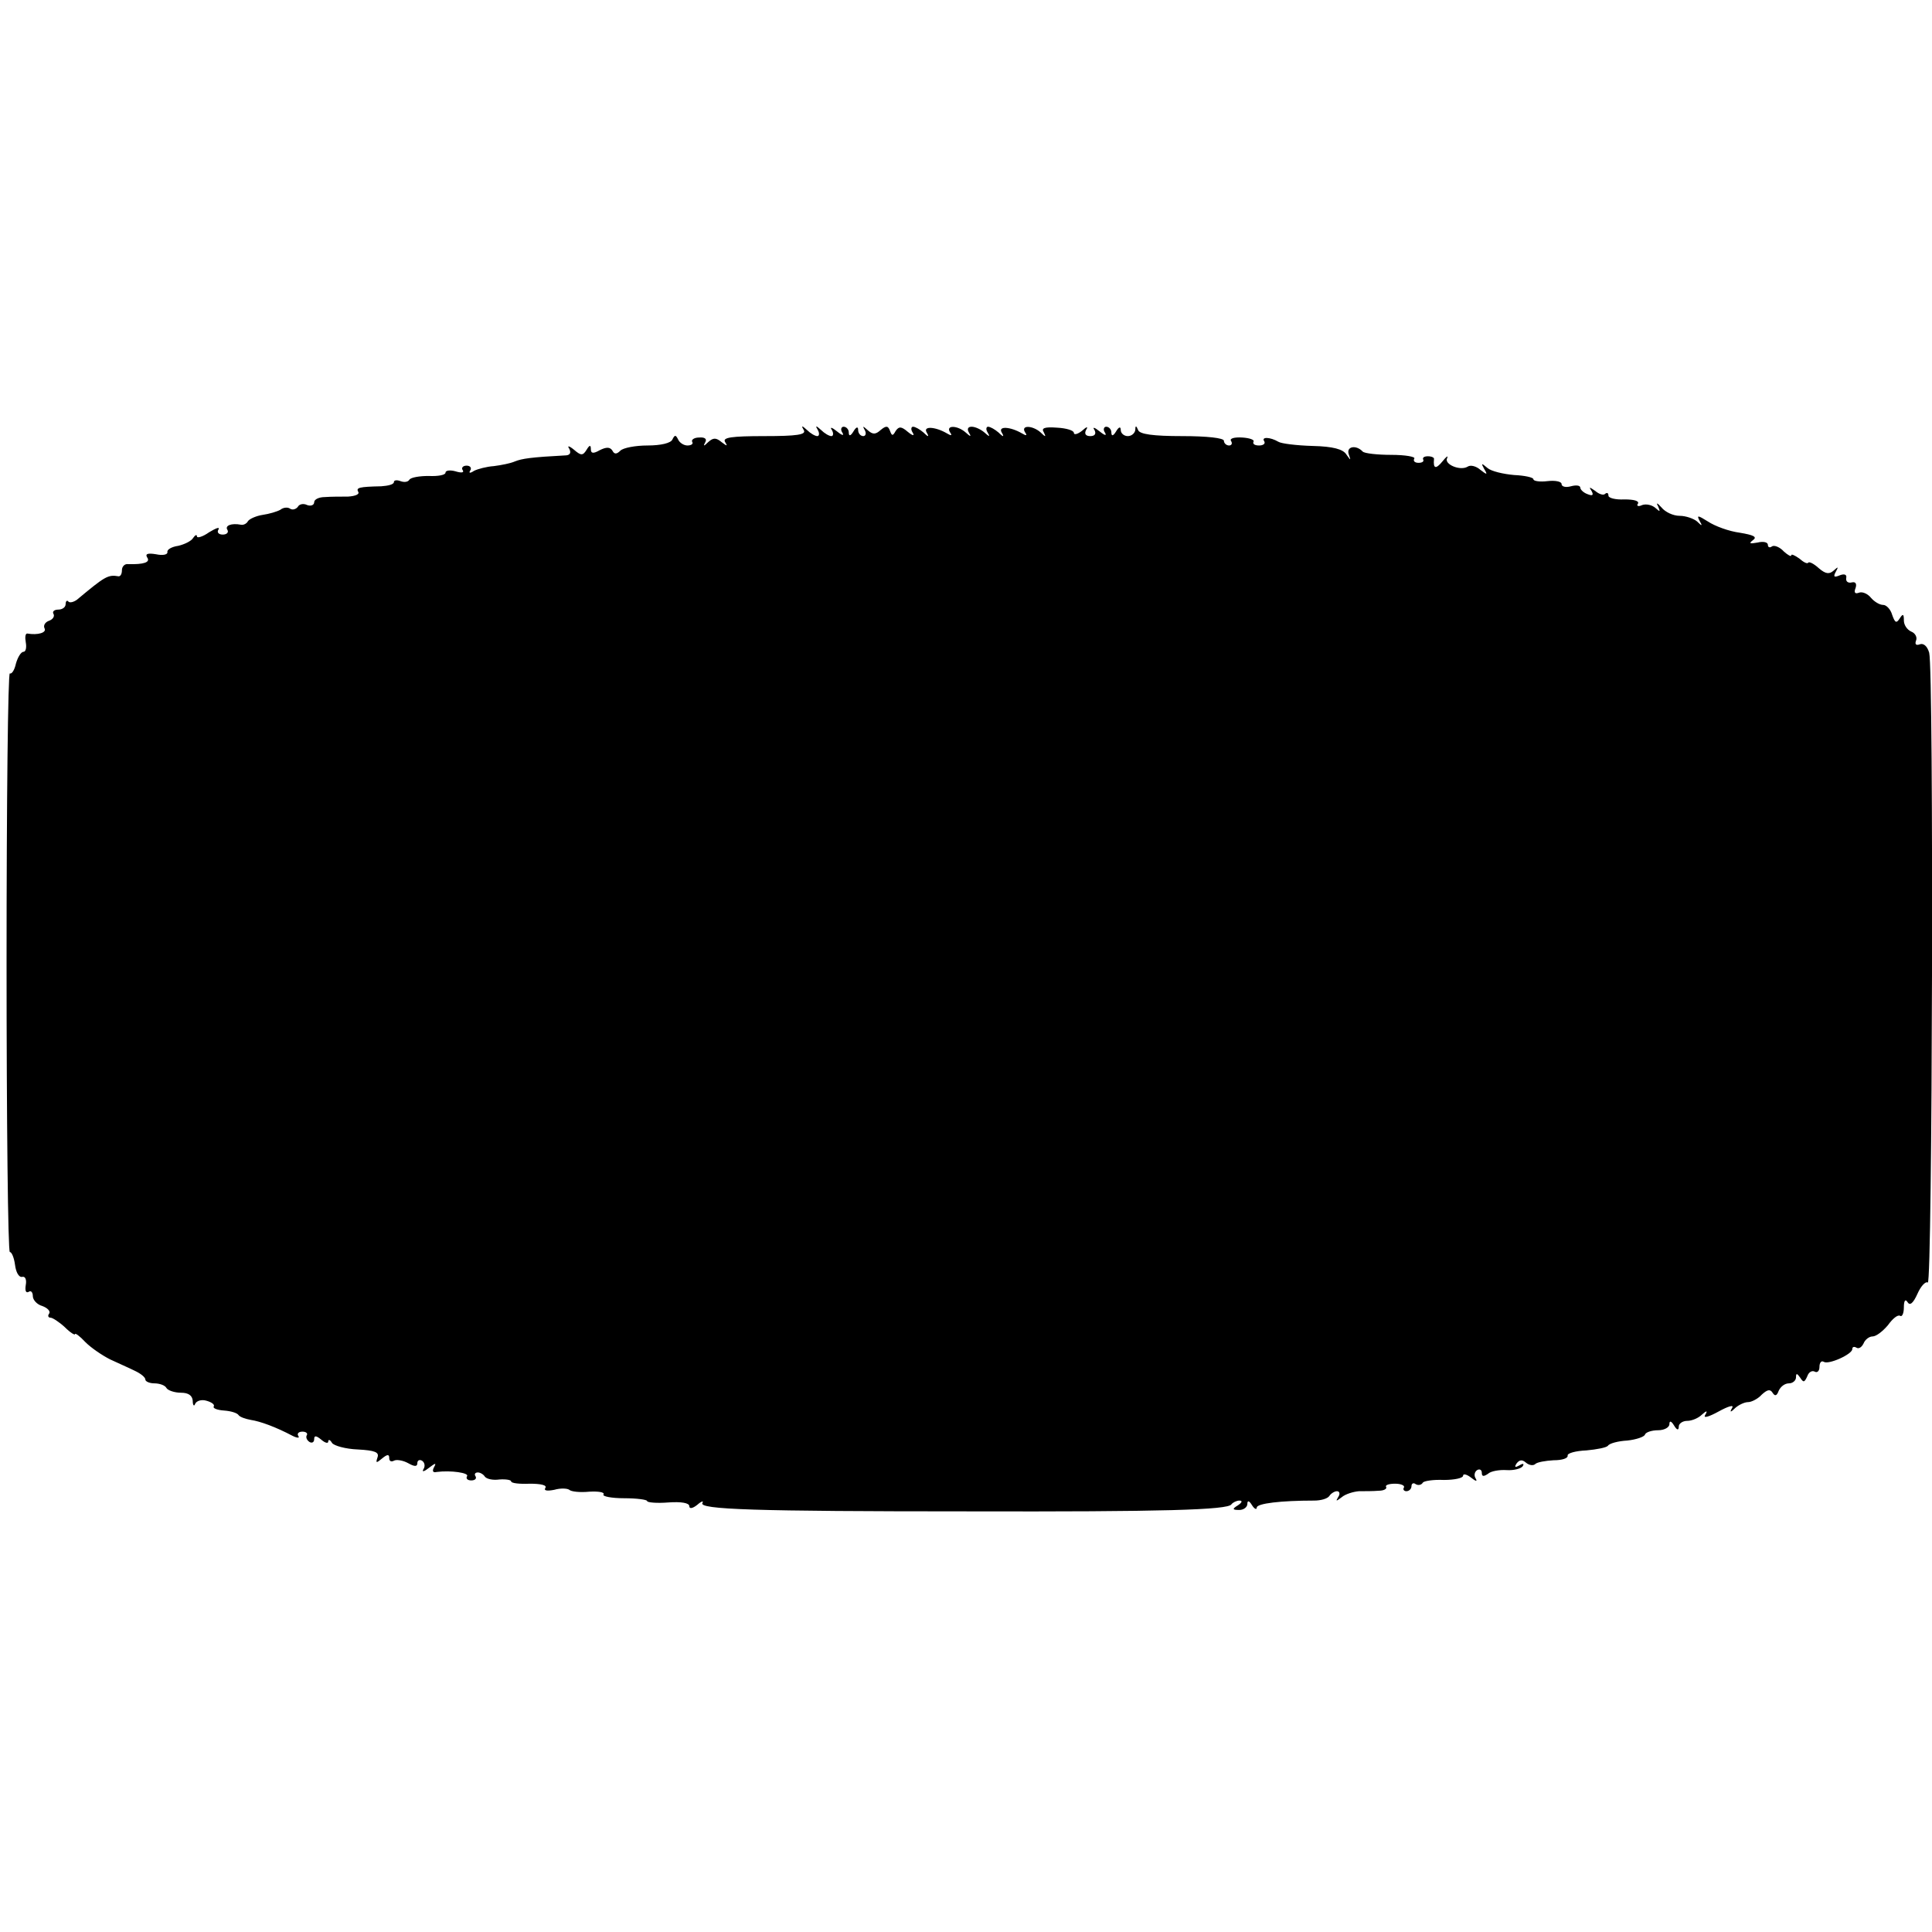
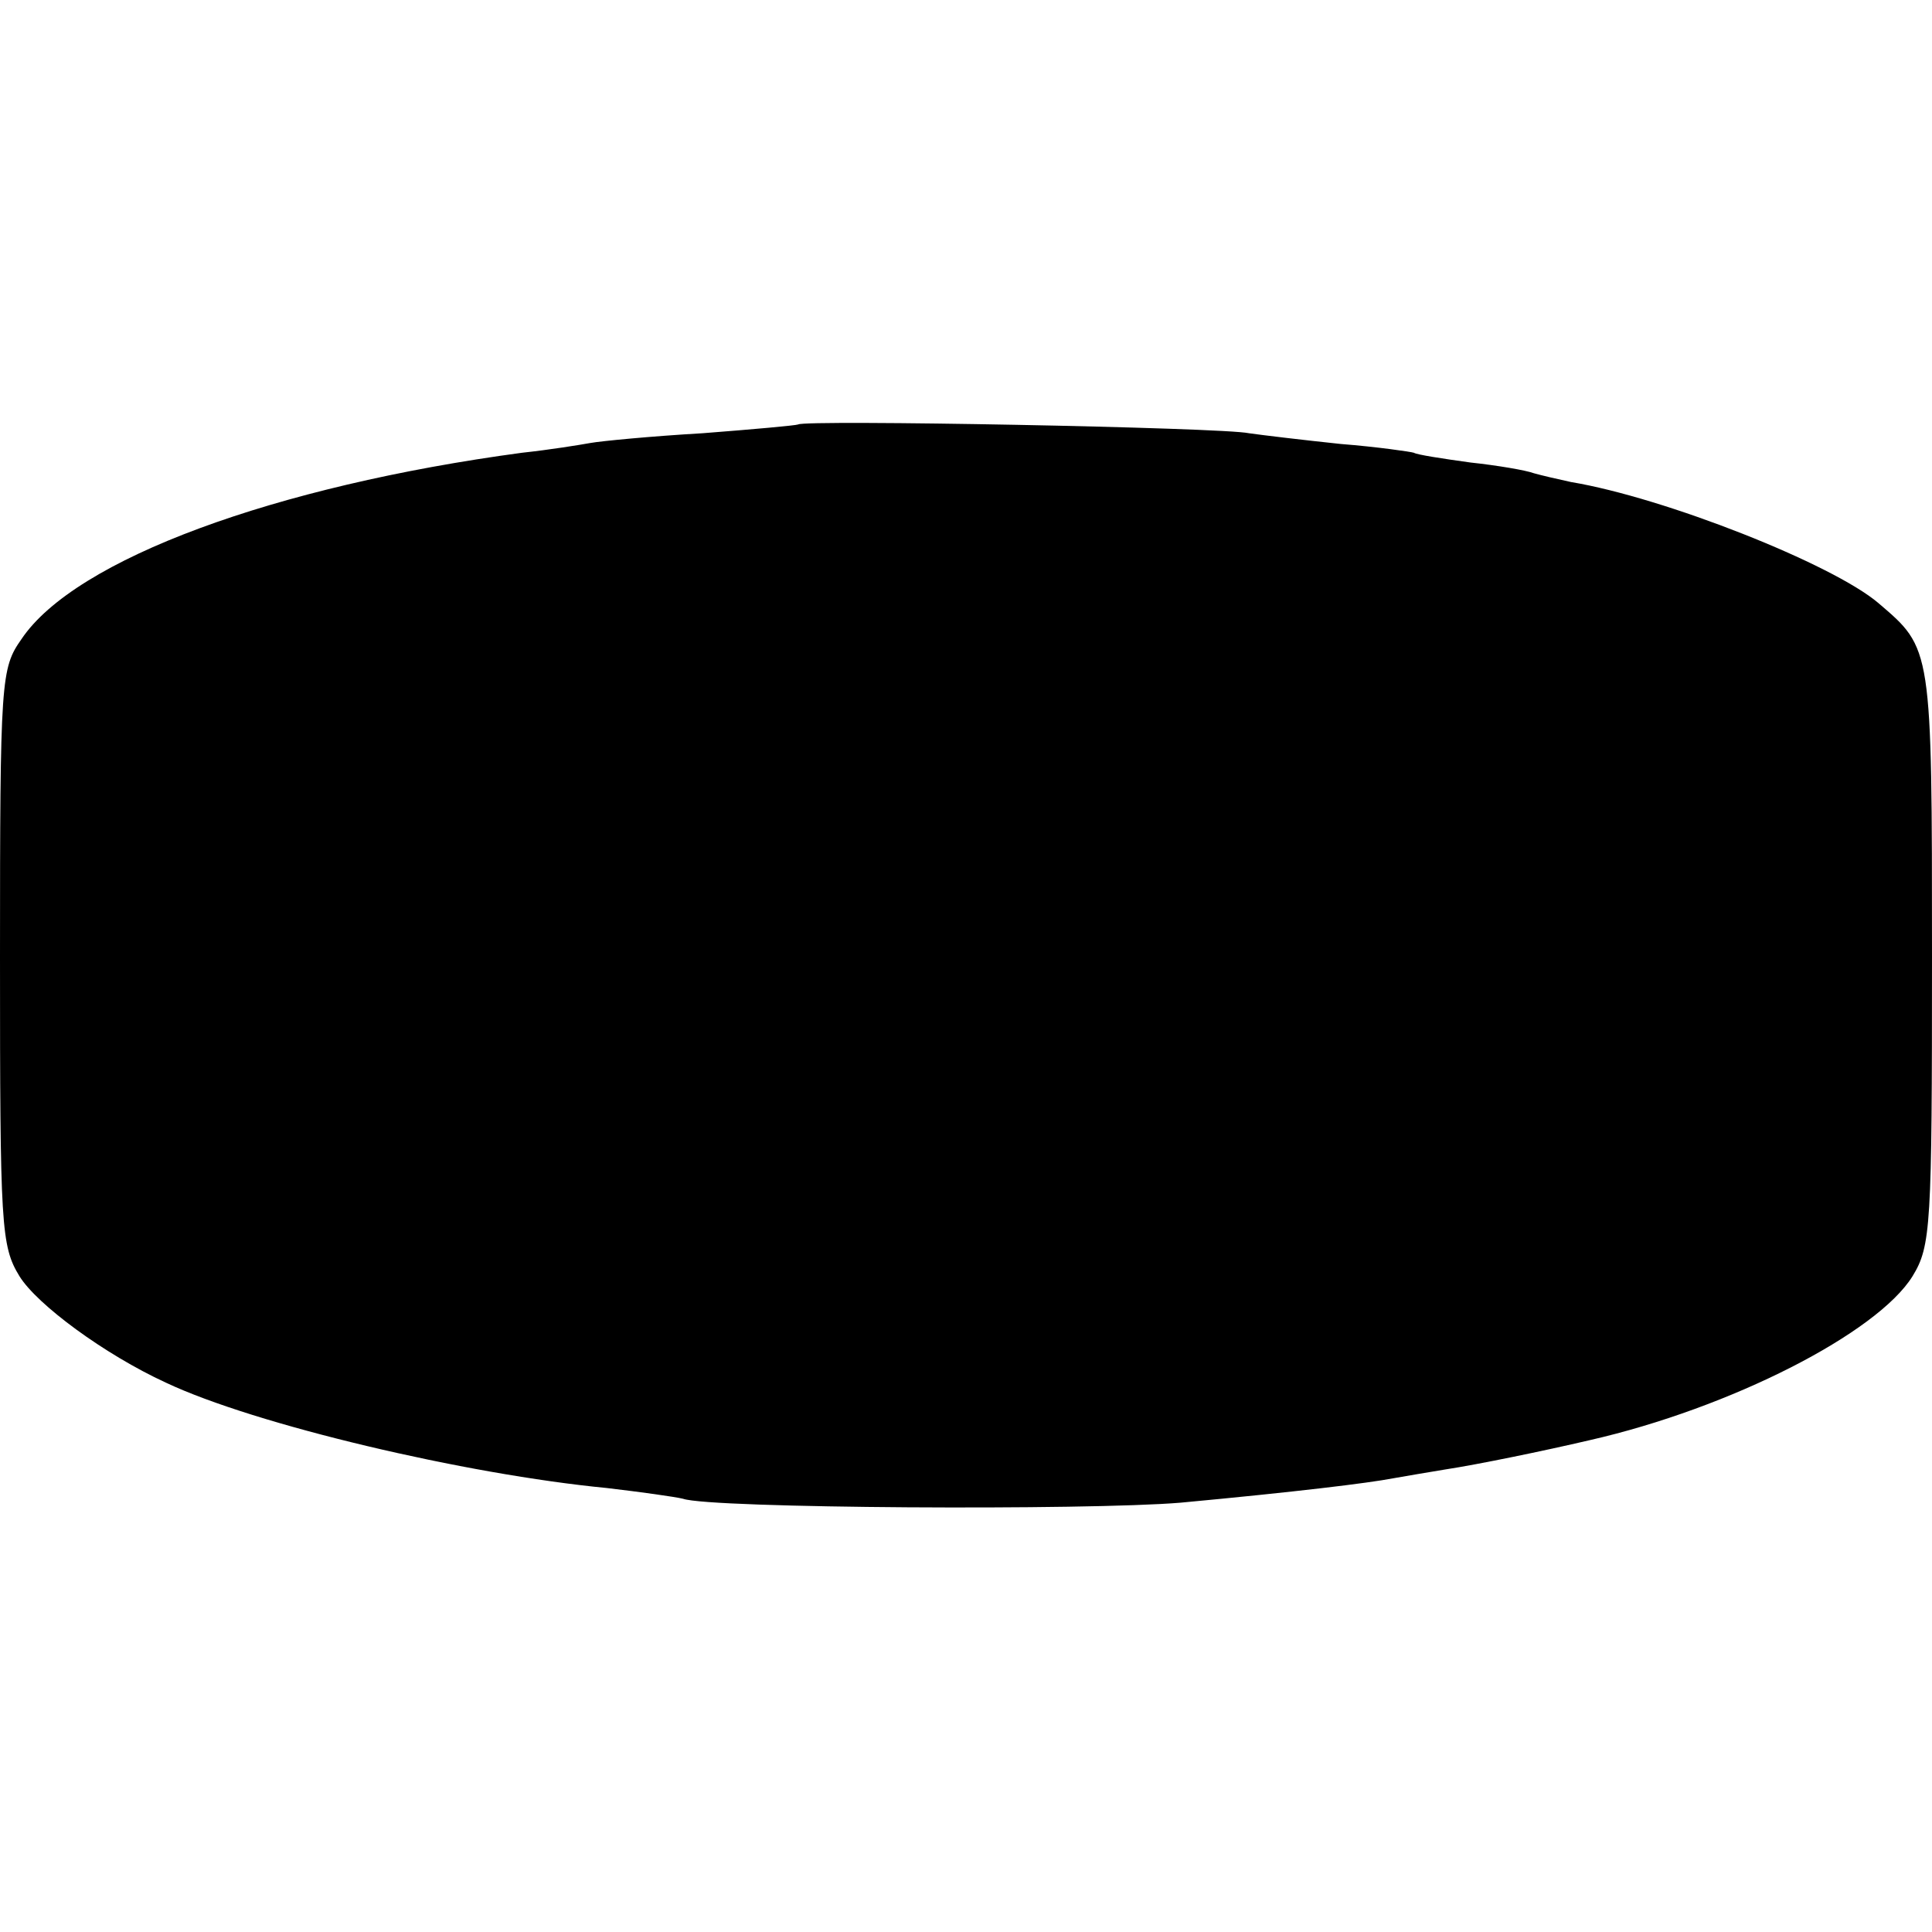
- <svg xmlns="http://www.w3.org/2000/svg" version="1.0" width="412pt" height="412pt" viewBox="0 0 412 412" preserveAspectRatio="xMidYMid meet">
-   <g transform="translate(0,412) scale(0.1,-0.1)" fill="#000000" stroke="none">
-     <path d="M1714 3203 c6 -10 -14 -13 -84 -13 -70 0 -89 -3 -84 -12 6 -10 5 -10 -7 -1 -12 10 -18 10 -29 0 -9 -9 -11 -9 -6 0 4 7 -1 11 -13 10 -11 0 -17 -5 -15 -9 3 -4 -1 -8 -10 -8 -8 0 -17 6 -20 13 -5 10 -7 10 -12 0 -3 -8 -25 -13 -53 -13 -26 0 -52 -5 -58 -11 -8 -8 -13 -8 -17 0 -5 8 -13 8 -27 1 -14 -8 -19 -7 -19 2 0 10 -3 9 -9 -1 -8 -13 -12 -13 -27 0 -11 9 -15 9 -10 2 4 -8 2 -13 -6 -14 -76 -4 -95 -7 -110 -13 -9 -4 -29 -8 -45 -10 -15 -1 -34 -6 -42 -10 -9 -6 -12 -5 -8 1 3 5 0 10 -8 10 -8 0 -12 -5 -8 -10 3 -5 -3 -6 -16 -2 -11 3 -21 2 -21 -3 0 -5 -16 -8 -36 -7 -19 0 -38 -3 -41 -8 -3 -5 -11 -6 -19 -3 -8 3 -14 2 -14 -2 0 -5 -12 -8 -27 -9 -48 -1 -54 -3 -49 -12 3 -5 -6 -9 -22 -10 -15 0 -37 0 -49 -1 -13 0 -23 -5 -23 -11 0 -6 -7 -9 -15 -6 -8 4 -17 2 -20 -4 -4 -5 -11 -7 -16 -4 -5 4 -15 3 -21 -2 -7 -4 -24 -9 -38 -11 -13 -2 -27 -8 -31 -13 -3 -6 -10 -9 -15 -8 -21 4 -35 -2 -29 -11 3 -5 -1 -10 -10 -10 -9 0 -13 5 -9 11 3 6 -5 3 -20 -6 -14 -10 -26 -13 -26 -9 0 5 -4 3 -8 -3 -4 -7 -19 -14 -32 -17 -14 -2 -24 -8 -23 -13 1 -6 -10 -8 -24 -5 -18 3 -24 1 -19 -7 7 -10 -7 -15 -41 -14 -7 1 -13 -5 -13 -13 0 -8 -3 -13 -7 -13 -23 4 -29 0 -89 -50 -7 -5 -15 -7 -18 -4 -3 4 -6 1 -6 -5 0 -7 -7 -12 -16 -12 -8 0 -13 -4 -10 -9 3 -5 -1 -12 -10 -15 -8 -3 -12 -10 -9 -16 5 -9 -14 -15 -37 -11 -4 0 -5 -8 -3 -19 2 -11 0 -20 -5 -20 -5 0 -12 -11 -16 -25 -3 -14 -9 -23 -13 -21 -4 3 -7 -274 -7 -615 0 -340 3 -619 7 -619 4 0 9 -12 11 -27 2 -16 8 -27 15 -26 7 2 10 -6 8 -17 -2 -12 0 -18 6 -15 5 4 9 -1 9 -9 0 -8 9 -18 20 -21 11 -4 18 -11 15 -16 -4 -5 -2 -9 3 -9 4 0 18 -9 30 -20 12 -12 22 -18 22 -15 0 3 10 -4 22 -17 13 -13 37 -29 53 -37 17 -8 40 -18 52 -24 13 -6 23 -14 23 -19 0 -4 9 -8 19 -8 11 0 23 -4 26 -10 3 -5 17 -10 31 -10 16 0 24 -6 25 -17 0 -10 3 -13 5 -7 3 7 14 10 24 7 11 -3 18 -8 16 -12 -3 -4 7 -8 22 -9 14 -1 28 -5 31 -10 3 -4 15 -8 26 -10 20 -3 53 -15 89 -34 10 -5 16 -5 12 0 -3 5 1 9 9 9 8 0 12 -4 9 -8 -2 -4 0 -10 6 -14 5 -3 10 -1 10 6 0 8 4 8 15 -1 8 -7 15 -9 15 -4 0 5 4 4 8 -3 4 -6 29 -13 55 -14 37 -2 46 -6 42 -17 -4 -12 -3 -13 10 -2 11 9 15 9 15 1 0 -7 4 -9 10 -6 5 3 19 1 30 -5 14 -8 20 -8 20 0 0 6 5 8 10 5 6 -4 7 -12 3 -18 -4 -7 2 -5 12 3 13 10 16 11 11 2 -5 -9 -3 -13 5 -11 31 4 70 -2 65 -9 -3 -5 1 -9 9 -9 8 0 12 4 9 9 -3 4 -1 8 5 8 5 0 12 -4 15 -9 4 -5 17 -8 31 -6 14 1 25 -1 25 -4 0 -4 18 -6 40 -5 23 0 37 -3 33 -9 -4 -6 4 -7 19 -4 14 4 28 3 32 0 4 -4 23 -6 43 -4 19 1 33 -1 30 -6 -3 -4 17 -8 44 -8 27 0 49 -3 49 -6 0 -3 20 -5 45 -3 28 2 45 -1 45 -8 0 -6 7 -5 17 3 9 8 14 9 11 4 -9 -14 112 -18 567 -18 414 -1 554 3 561 15 3 4 11 8 17 8 7 0 6 -4 -3 -10 -13 -8 -12 -10 3 -10 9 0 17 6 17 13 0 8 4 7 10 -3 5 -8 10 -10 10 -5 0 9 52 15 122 15 15 0 29 4 33 10 3 5 11 10 16 10 6 0 7 -6 3 -12 -6 -10 -5 -10 7 -1 8 7 25 12 37 13 12 0 31 0 42 1 11 0 18 4 16 8 -3 4 6 7 19 7 13 0 21 -4 19 -8 -3 -4 0 -8 5 -8 6 0 11 5 11 11 0 5 4 8 9 4 5 -3 12 -2 15 3 2 4 23 7 45 6 23 0 41 4 41 9 0 5 8 3 17 -4 10 -8 14 -9 10 -2 -4 6 -3 14 3 18 5 3 10 1 10 -6 0 -8 4 -8 13 -2 6 6 25 9 40 8 15 -1 30 3 34 8 4 6 1 7 -7 2 -9 -5 -11 -4 -6 4 6 8 12 9 20 2 7 -6 16 -7 20 -3 4 4 22 7 39 8 18 0 31 4 30 10 -1 5 17 10 40 11 22 2 43 6 46 10 3 5 22 10 41 11 19 2 37 8 38 13 2 5 15 9 28 9 13 0 24 6 24 13 0 8 4 7 10 -3 6 -10 10 -11 10 -2 0 6 8 12 18 12 10 0 24 6 31 13 11 10 13 9 7 -1 -4 -7 9 -3 29 8 20 11 33 15 29 8 -6 -10 -4 -11 7 0 7 6 19 12 27 12 7 0 21 7 29 16 12 11 18 12 23 4 5 -8 9 -7 13 4 4 9 13 16 22 16 8 0 15 6 15 13 0 9 2 9 9 -1 7 -11 9 -10 15 3 3 9 10 13 16 10 5 -3 10 1 10 10 0 9 4 14 9 11 10 -7 61 16 61 27 0 5 4 6 9 3 5 -3 11 1 15 9 3 8 12 15 19 15 8 0 22 11 33 24 10 14 21 23 26 20 4 -3 8 5 8 18 0 14 3 19 8 11 5 -8 12 -2 21 18 7 16 17 27 22 24 10 -7 13 1306 3 1343 -4 14 -12 21 -20 18 -8 -3 -11 0 -8 8 3 7 -2 16 -10 19 -9 4 -16 14 -16 24 0 14 -2 15 -9 4 -7 -11 -10 -9 -16 8 -3 11 -12 21 -19 21 -8 0 -19 7 -26 15 -7 9 -19 14 -26 11 -8 -3 -11 0 -7 10 3 9 0 14 -8 12 -8 -2 -13 2 -12 9 2 8 -4 10 -14 6 -12 -5 -14 -3 -8 8 6 11 5 11 -5 2 -9 -8 -17 -7 -31 5 -11 10 -21 15 -23 12 -2 -3 -10 1 -19 9 -10 7 -17 10 -17 7 0 -4 -7 0 -16 8 -8 9 -20 14 -25 11 -5 -4 -9 -2 -9 3 0 6 -10 8 -22 5 -17 -3 -19 -2 -10 5 10 7 2 11 -28 16 -23 3 -53 14 -68 24 -21 13 -24 14 -18 2 7 -12 6 -13 -5 -2 -7 6 -24 12 -37 12 -14 0 -31 8 -39 18 -9 10 -12 11 -7 2 5 -12 4 -12 -6 -3 -7 6 -19 9 -28 6 -8 -4 -13 -2 -9 3 3 6 -9 9 -29 9 -19 -1 -34 3 -34 8 0 6 -3 7 -7 4 -3 -4 -13 -1 -21 6 -13 9 -14 9 -8 0 5 -9 2 -11 -8 -7 -9 3 -16 10 -16 14 0 5 -9 6 -20 3 -11 -3 -20 -1 -20 5 0 5 -13 8 -30 6 -16 -2 -30 0 -30 4 0 4 -19 8 -41 9 -23 2 -49 8 -57 15 -13 11 -14 11 -7 -2 8 -13 6 -13 -8 -2 -9 8 -21 11 -27 7 -16 -10 -51 5 -44 18 3 7 -2 3 -10 -7 -14 -17 -20 -16 -18 5 1 3 -5 6 -13 6 -8 0 -12 -3 -10 -7 2 -4 -2 -7 -10 -7 -8 0 -12 4 -9 9 3 4 -19 8 -49 8 -29 0 -57 3 -61 7 -14 15 -35 11 -30 -5 5 -15 5 -15 -5 -1 -7 11 -28 17 -72 18 -34 1 -67 5 -73 9 -17 10 -37 11 -30 1 3 -5 -2 -9 -11 -9 -9 0 -14 3 -12 8 3 4 -8 8 -24 9 -17 1 -27 -2 -24 -7 4 -6 1 -10 -4 -10 -6 0 -11 5 -11 10 0 6 -36 10 -89 10 -62 0 -91 4 -94 13 -4 10 -6 10 -6 0 -1 -7 -8 -13 -16 -13 -8 0 -15 6 -15 13 0 8 -4 7 -10 -3 -6 -10 -10 -11 -10 -2 0 6 -5 12 -11 12 -5 0 -7 -6 -3 -12 5 -8 0 -7 -11 2 -11 9 -16 10 -11 3 4 -8 1 -13 -9 -13 -10 0 -13 5 -9 13 5 8 2 8 -9 -2 -9 -7 -17 -9 -17 -4 0 5 -16 10 -36 11 -27 2 -34 -1 -28 -10 5 -10 4 -11 -7 0 -17 15 -43 16 -33 0 5 -7 3 -8 -7 -2 -24 14 -51 16 -43 2 6 -10 4 -11 -7 0 -7 6 -17 12 -22 12 -4 0 -5 -6 -1 -12 6 -10 4 -10 -7 0 -7 6 -19 12 -27 12 -8 0 -10 -5 -6 -12 6 -10 4 -10 -7 0 -17 15 -43 16 -33 0 5 -7 3 -8 -7 -2 -24 14 -51 16 -43 2 6 -10 4 -11 -7 0 -7 6 -17 12 -22 12 -4 0 -5 -6 -1 -12 5 -8 1 -8 -10 1 -14 12 -19 12 -26 2 -6 -11 -8 -11 -12 0 -4 11 -8 12 -20 2 -11 -10 -17 -10 -28 0 -10 9 -11 9 -6 0 4 -7 2 -13 -3 -13 -6 0 -11 6 -11 13 0 8 -4 7 -10 -3 -6 -10 -10 -11 -10 -2 0 6 -5 12 -11 12 -5 0 -7 -6 -3 -12 5 -8 0 -7 -11 2 -11 9 -16 10 -11 3 4 -7 3 -13 -1 -13 -5 0 -15 6 -22 13 -11 10 -13 10 -7 0 4 -7 3 -13 -1 -13 -5 0 -15 6 -22 13 -11 10 -13 10 -7 0z" />
+ <svg xmlns="http://www.w3.org/2000/svg" version="1.0" width="198pt" height="198pt" viewBox="0 0 198 198" preserveAspectRatio="xMidYMid meet">
+   <g transform="translate(0,198) scale(0.1,-0.1)" fill="#000000" stroke="none">
+     <path d="M818 1545 c-2 -1 -46 -5 -98 -9 -52 -3 -104 -8 -115 -10 -11 -2 -42 -7 -70 -10 -253 -34 -458 -109 -513 -191 -21 -30 -22 -40 -22 -326 0 -276 1 -296 20 -327 18 -29 87 -80 150 -109 91 -43 307 -94 452 -108 34 -4 70 -9 78 -11 28 -10 415 -12 510 -4 118 11 192 20 218 25 11 2 35 6 53 9 33 5 101 19 148 30 145 33 295 110 331 168 19 31 20 51 20 328 0 318 0 315 -55 362 -47 40 -219 108 -315 124 -14 3 -31 7 -38 9 -8 3 -37 8 -65 11 -29 4 -55 8 -58 10 -3 1 -37 6 -75 9 -38 4 -80 9 -94 11 -27 6 -456 14 -462 9z" />
  </g>
</svg>
